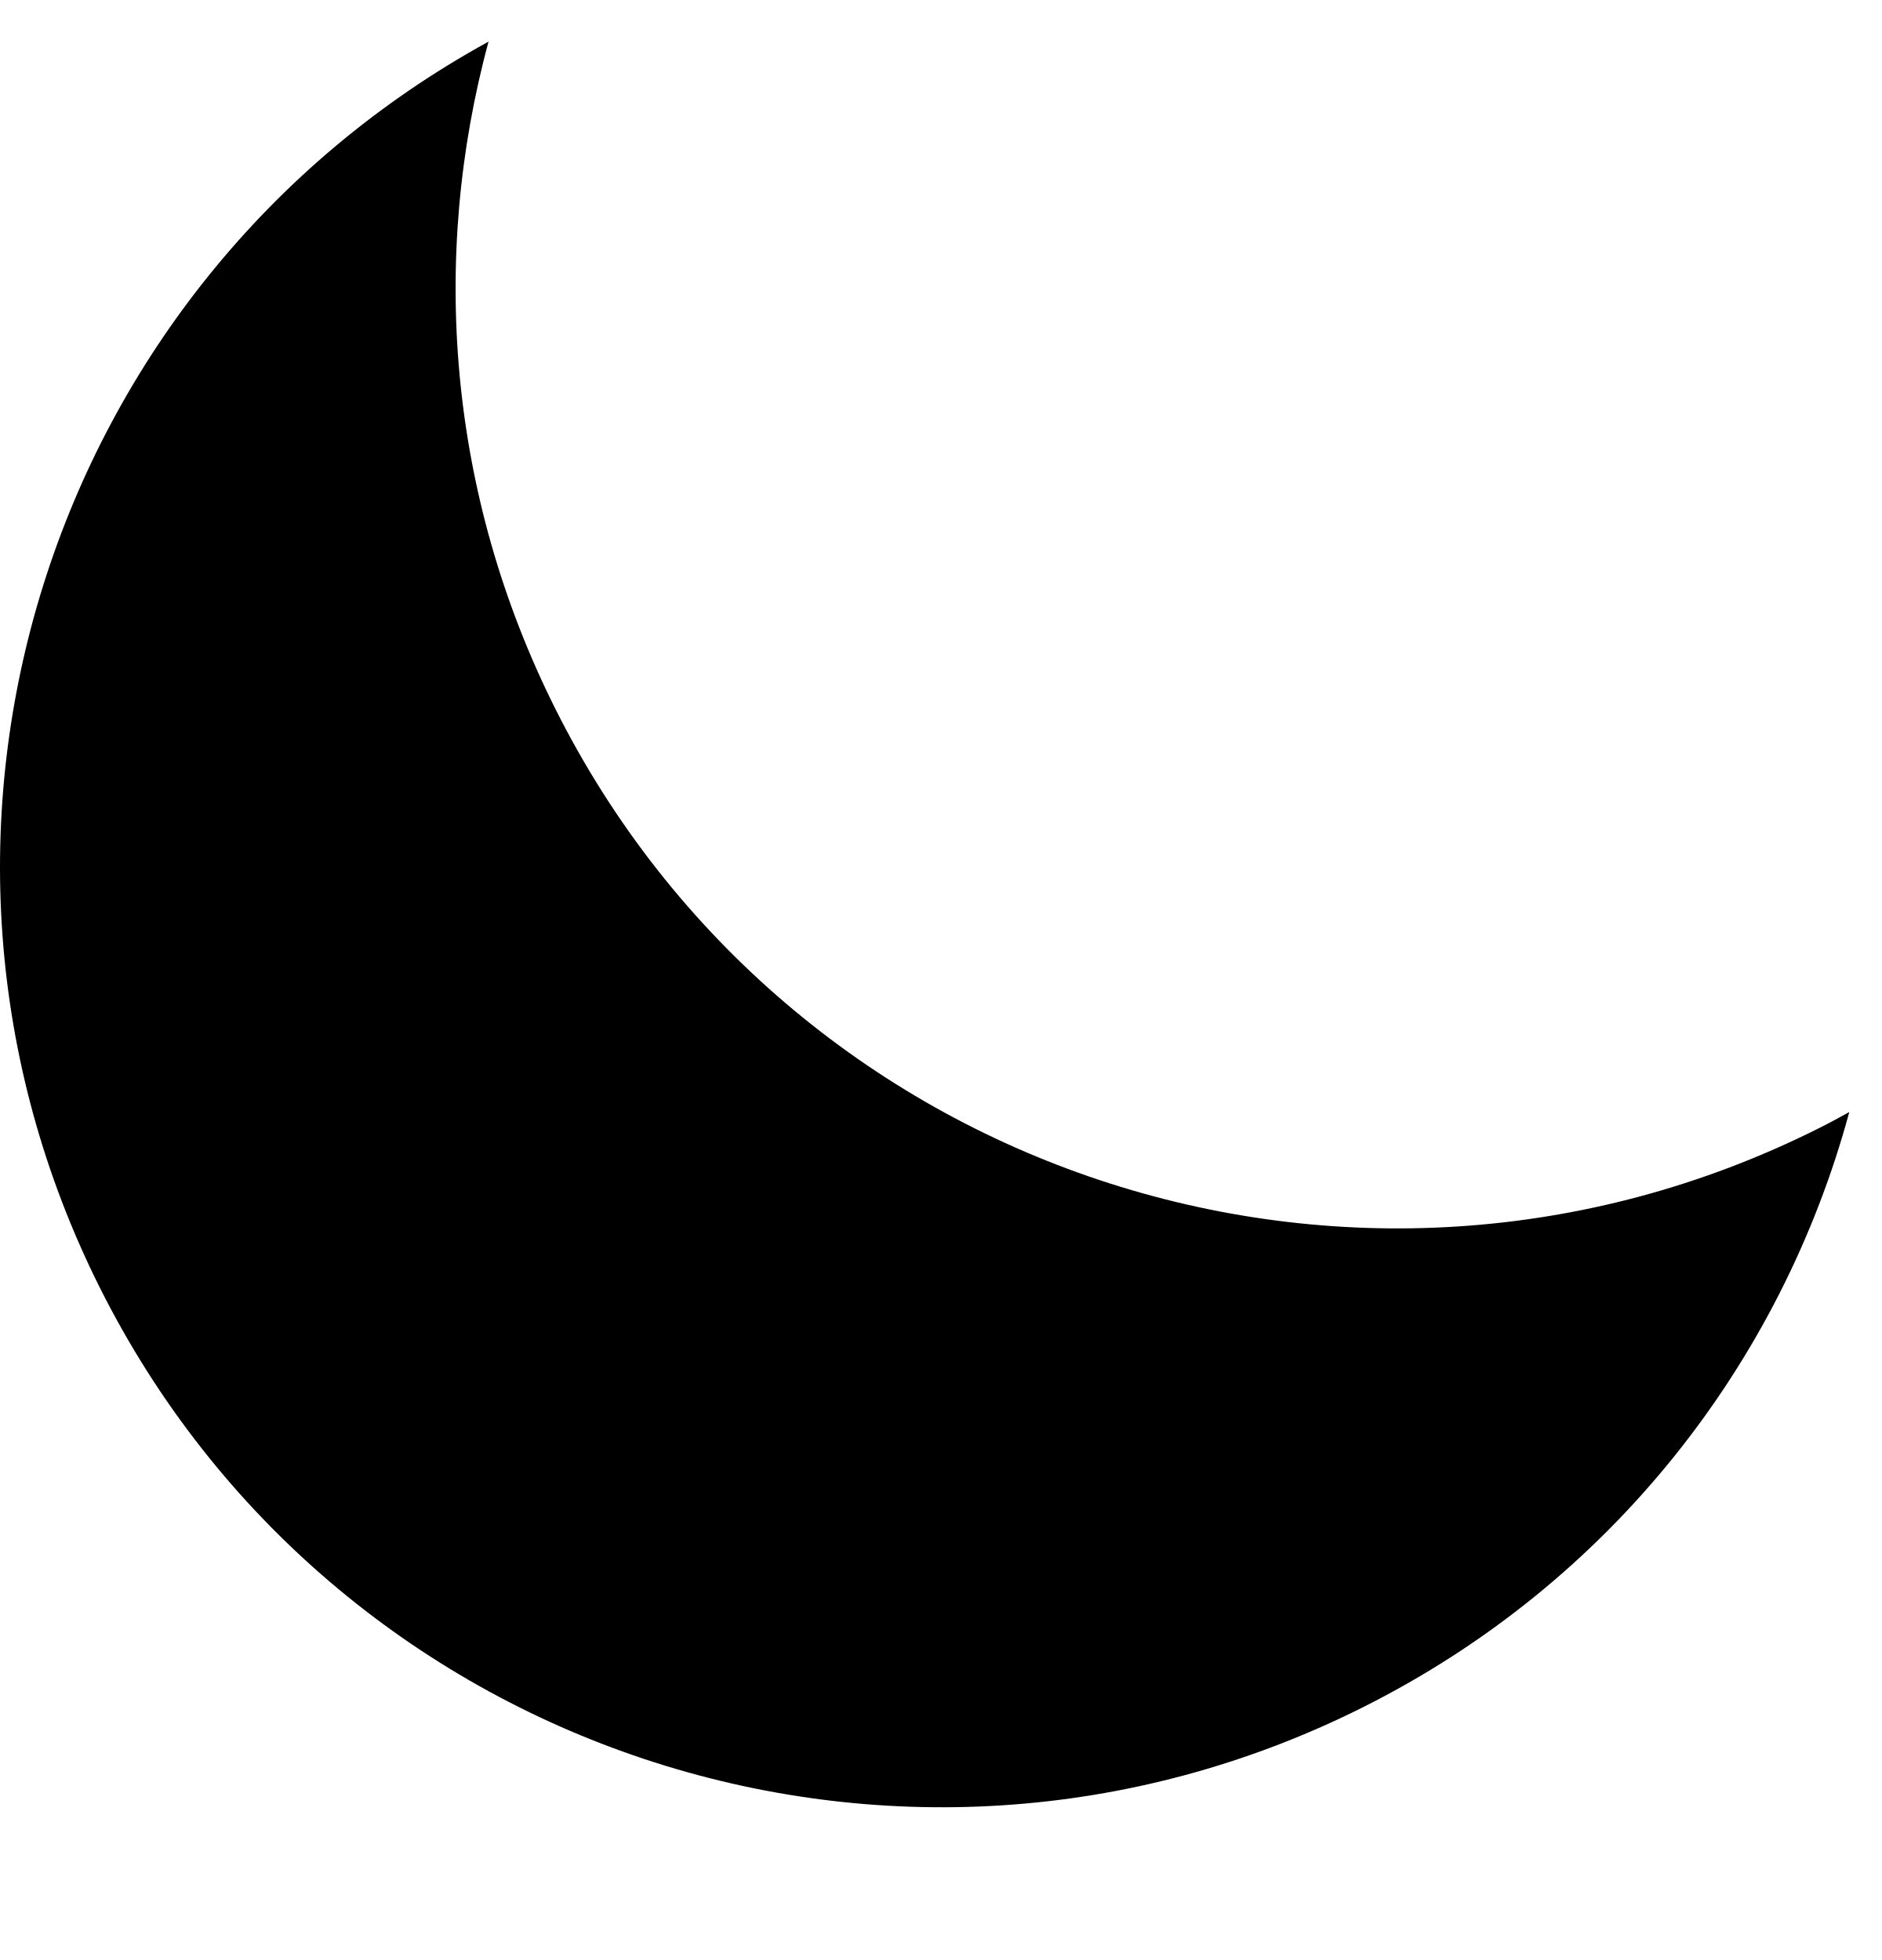
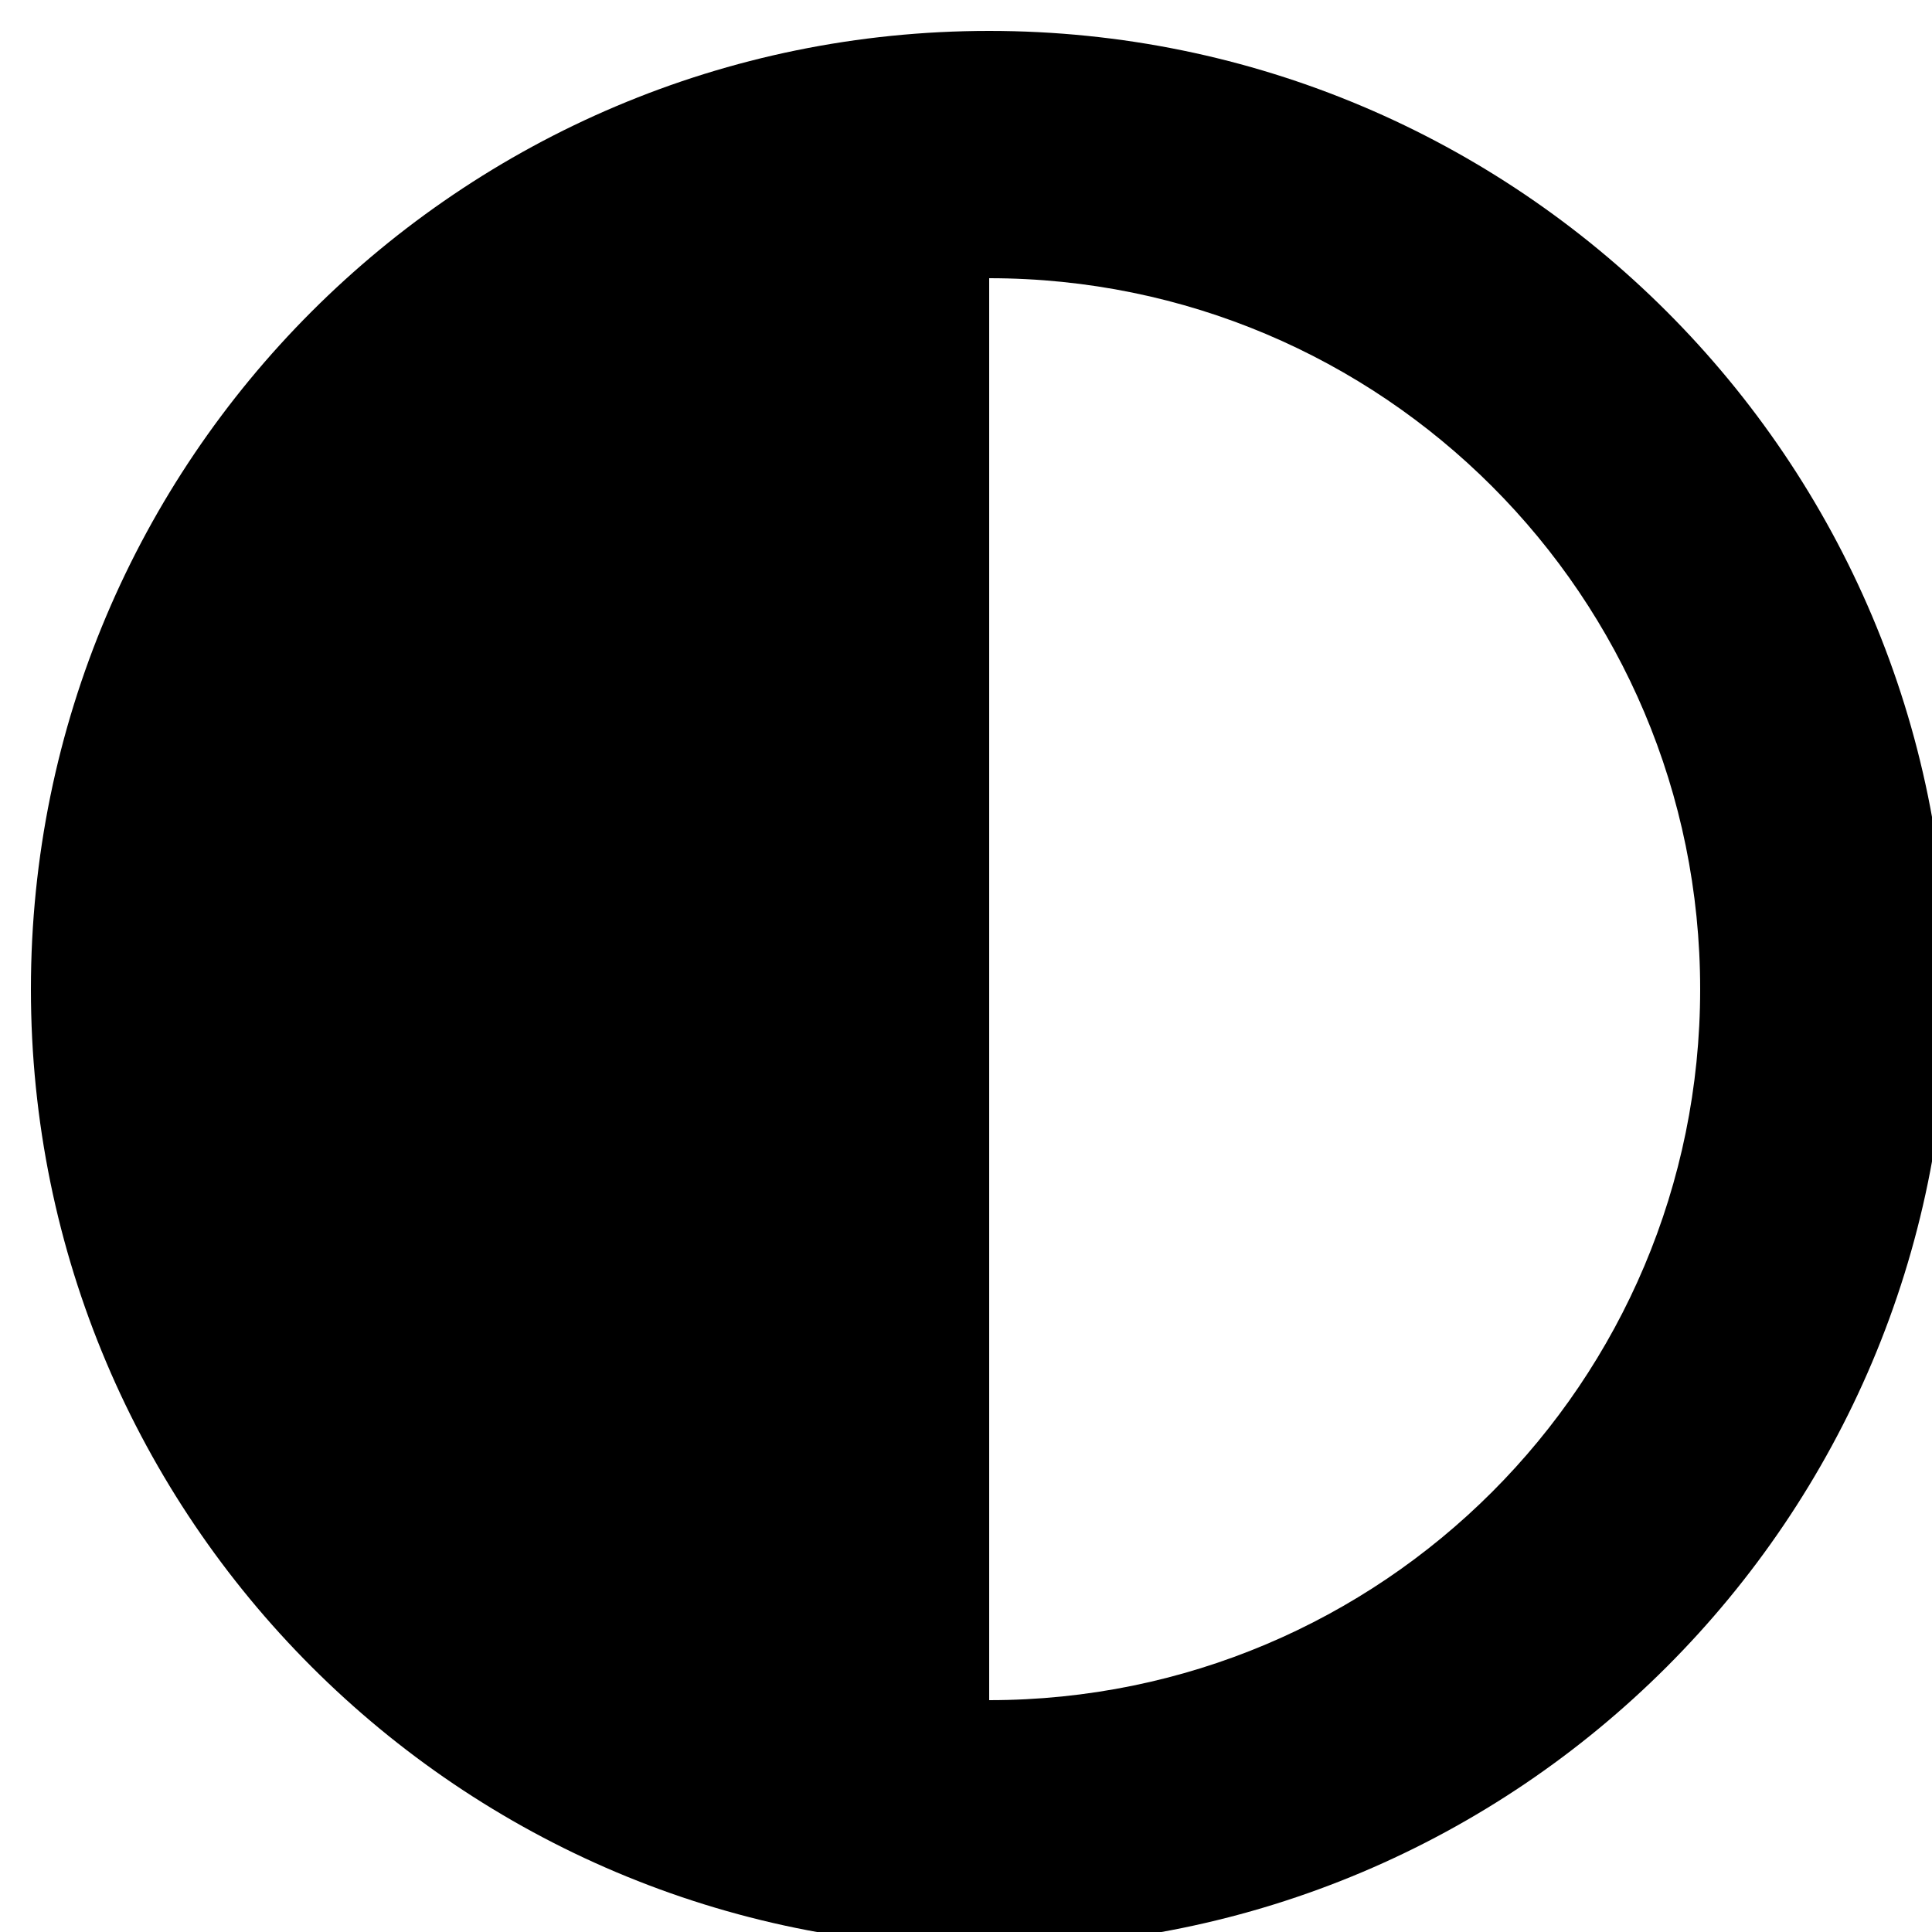
- <svg xmlns="http://www.w3.org/2000/svg" width="24" height="25" viewBox="0 0 24 25" fill="none">
-   <path d="M 23.184 14.396 c -5.926 2.967 -13.136 0.569 -16.103 -5.357 c -1.374 -2.744 -1.595 -5.762 -0.851 -8.508 C 0.599 3.618 -1.627 10.632 1.272 16.422 C 4.239 22.348 11.449 24.747 17.375 21.779 c 3.182 -1.593 5.345 -4.41 6.208 -7.595 C 23.451 14.257 23.32 14.329 23.184 14.396 z" fill="black" />
+ <svg xmlns="http://www.w3.org/2000/svg" viewBox="0 0 500 500">
+   <path fill="black" d="M8 256c0 136.966 111.033 248 248 248s248-111.034 248-248S392.966 8 256 8 8 119.033 8 256zm248 184V72c101.705 0 184 82.311 184 184 0 101.705-82.311 184-184 184z" />
</svg>
